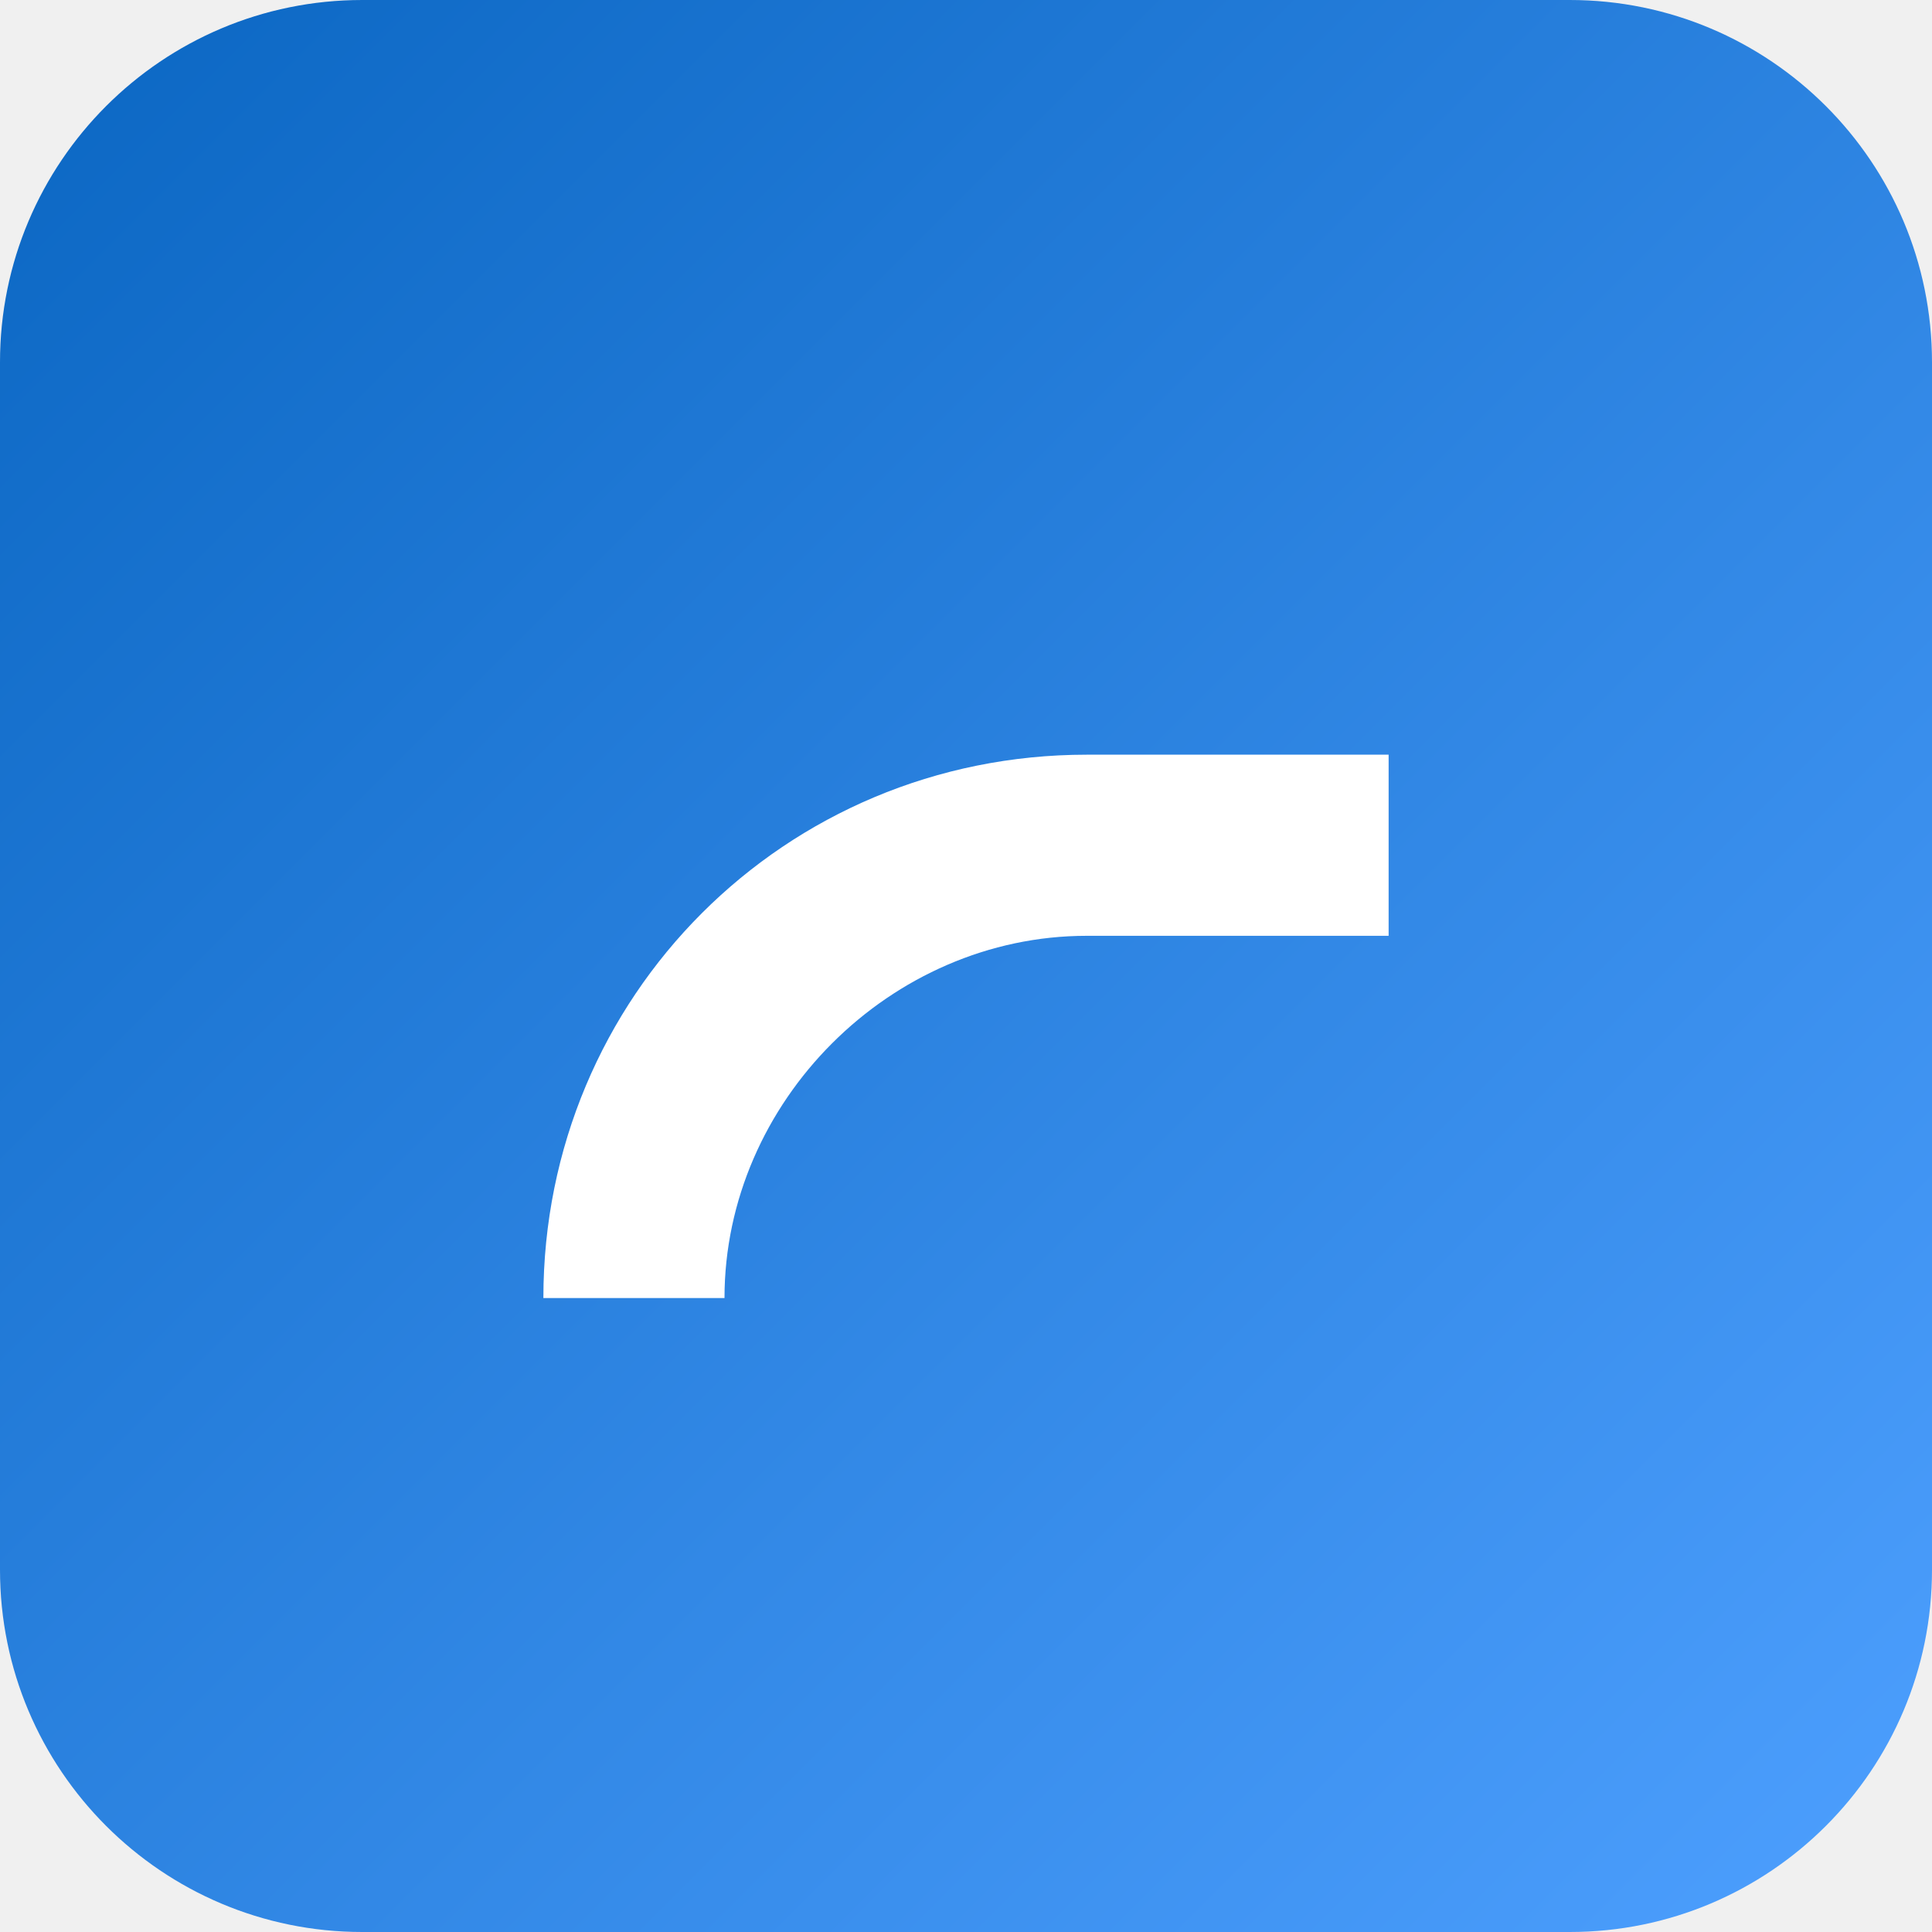
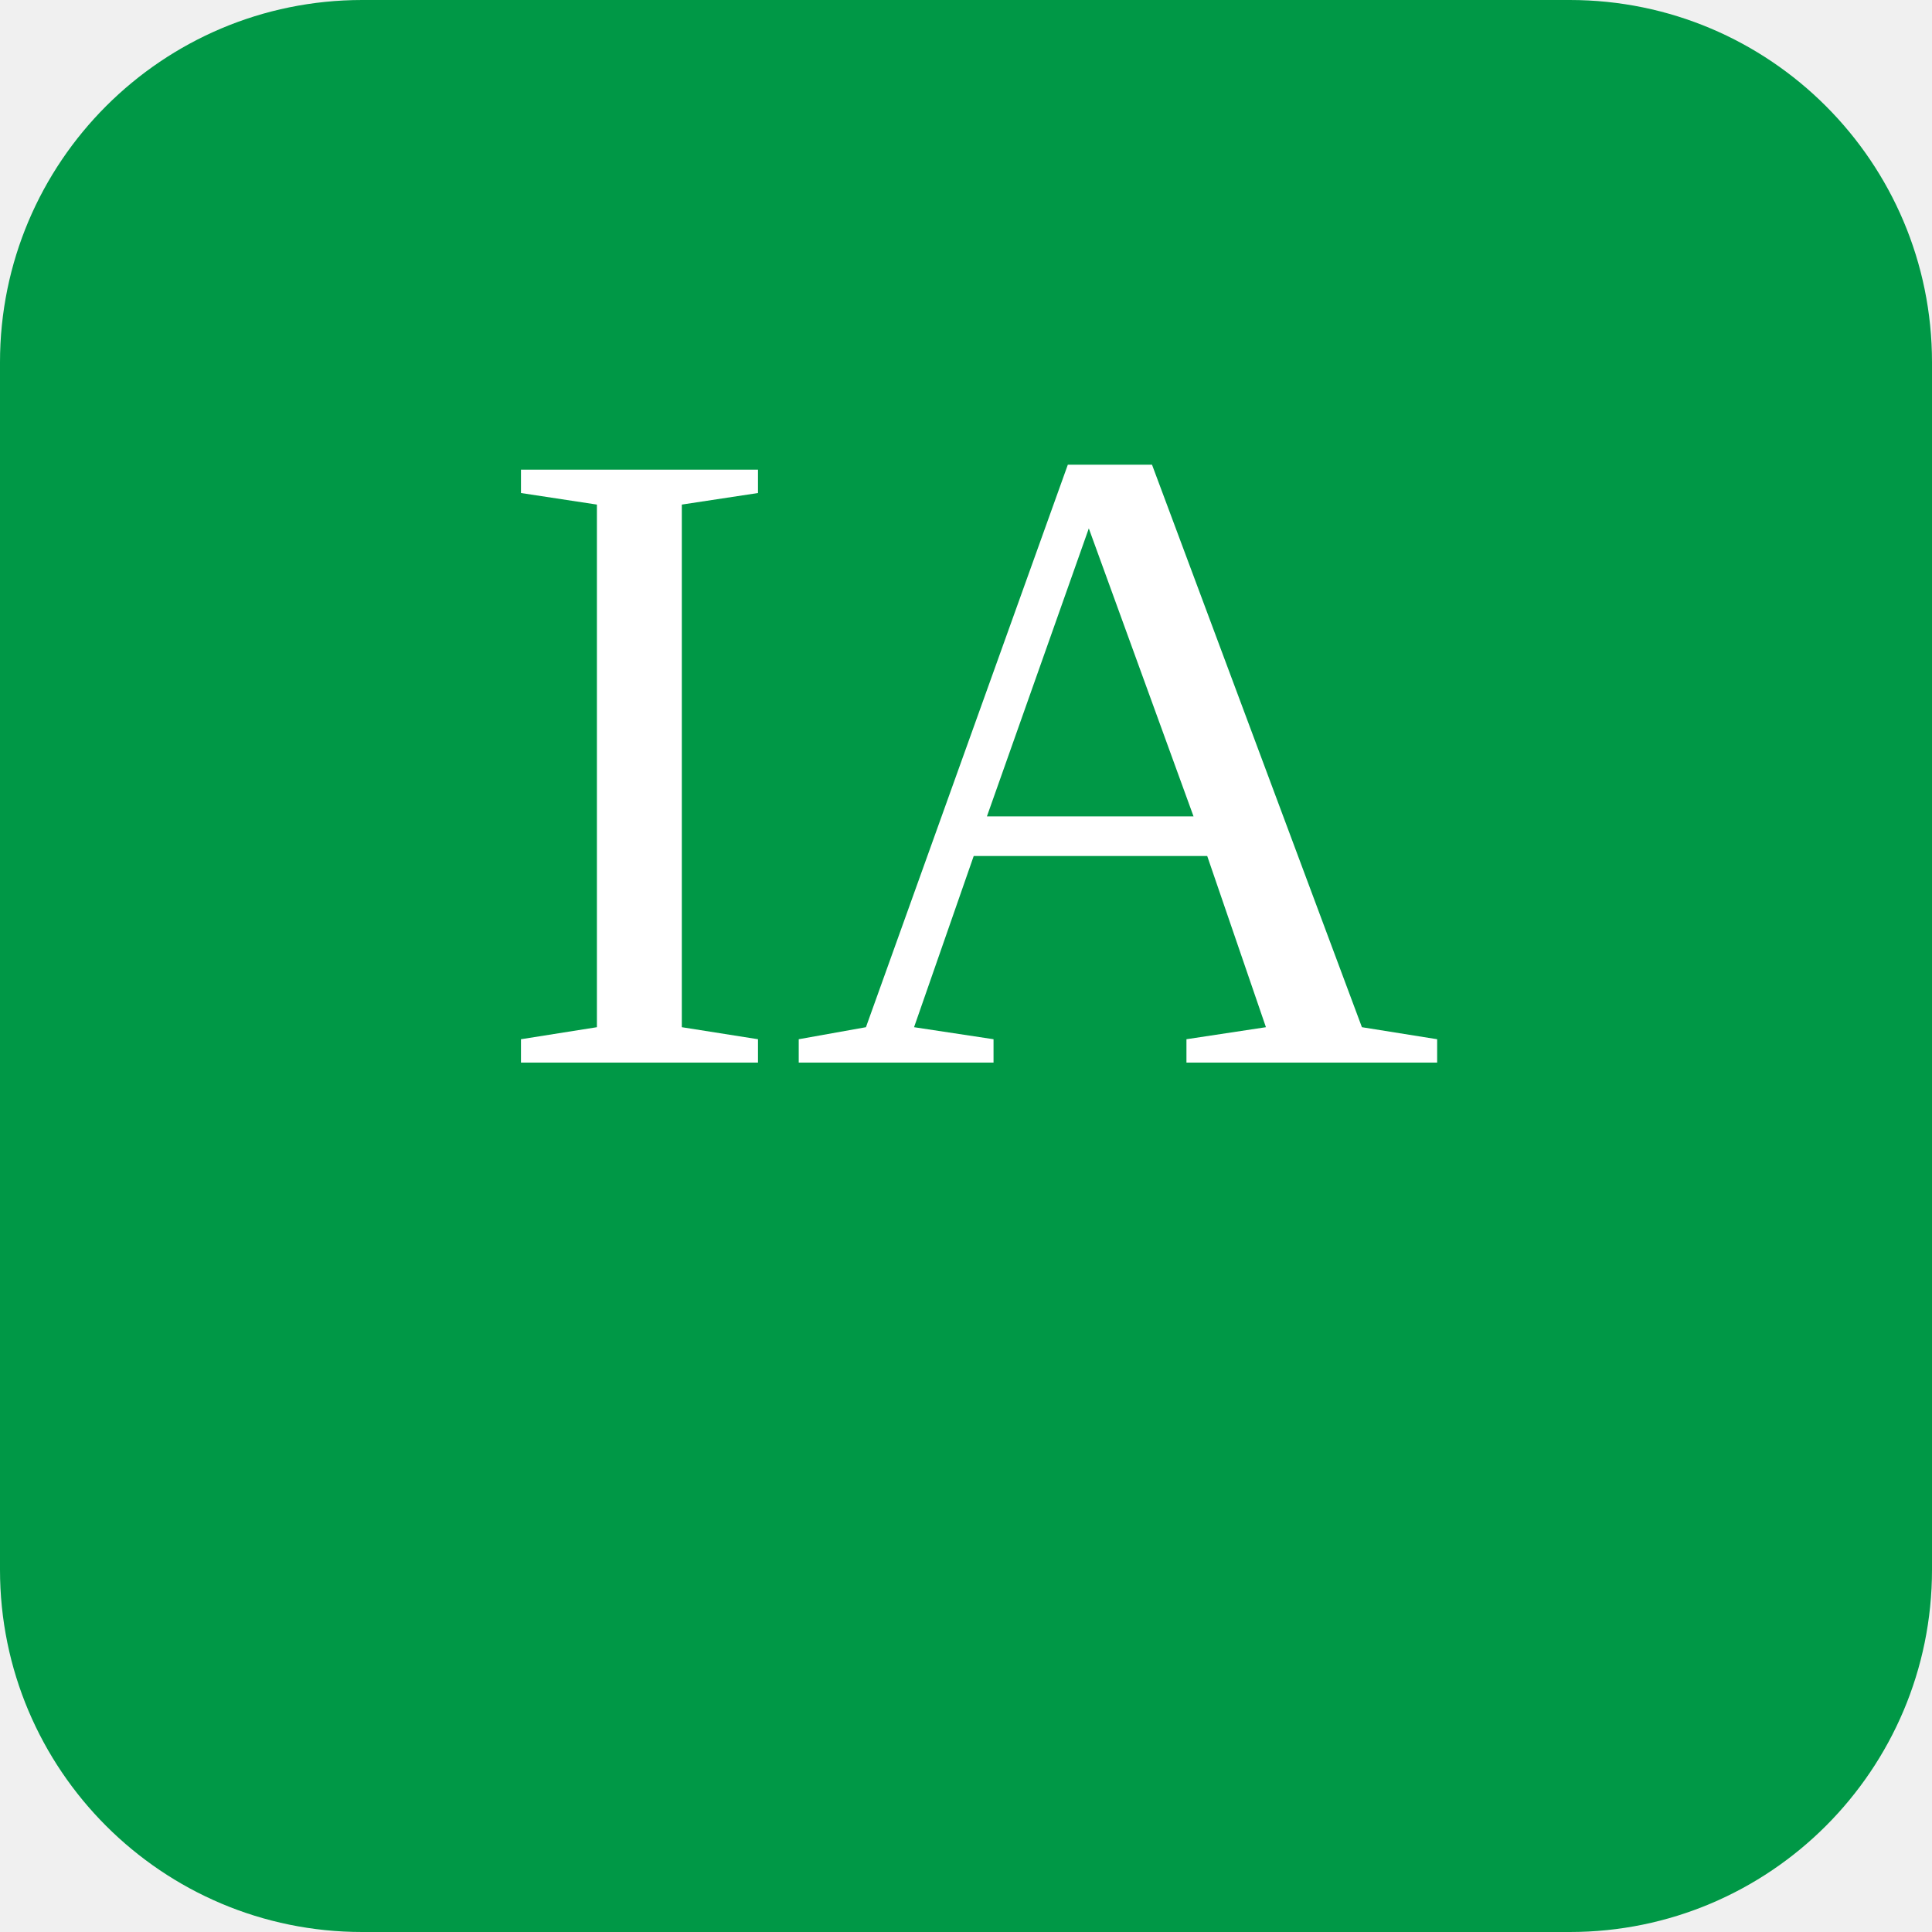
<svg xmlns="http://www.w3.org/2000/svg" viewBox="0 0 128 128">
-   <defs>
-     <linearGradient id="g" x1="0" x2="1" y1="0" y2="1">
-       <stop offset="0" stop-color="#0a66c2" />
-       <stop offset="1" stop-color="#4ea0ff" />
-     </linearGradient>
-   </defs>
-   <rect width="128" height="128" rx="24" fill="url(#g)" />
-   <path fill="#fff" d="M36 86c0-20 16-36 36-36h20v12H72c-13 0-24 11-24 24H36z" />
+   <rect width="128" height="128" rx="24" fill="#009846" />
+   <text x="50%" y="55%" font-size="60" text-anchor="middle" fill="white">IA</text>
</svg>
